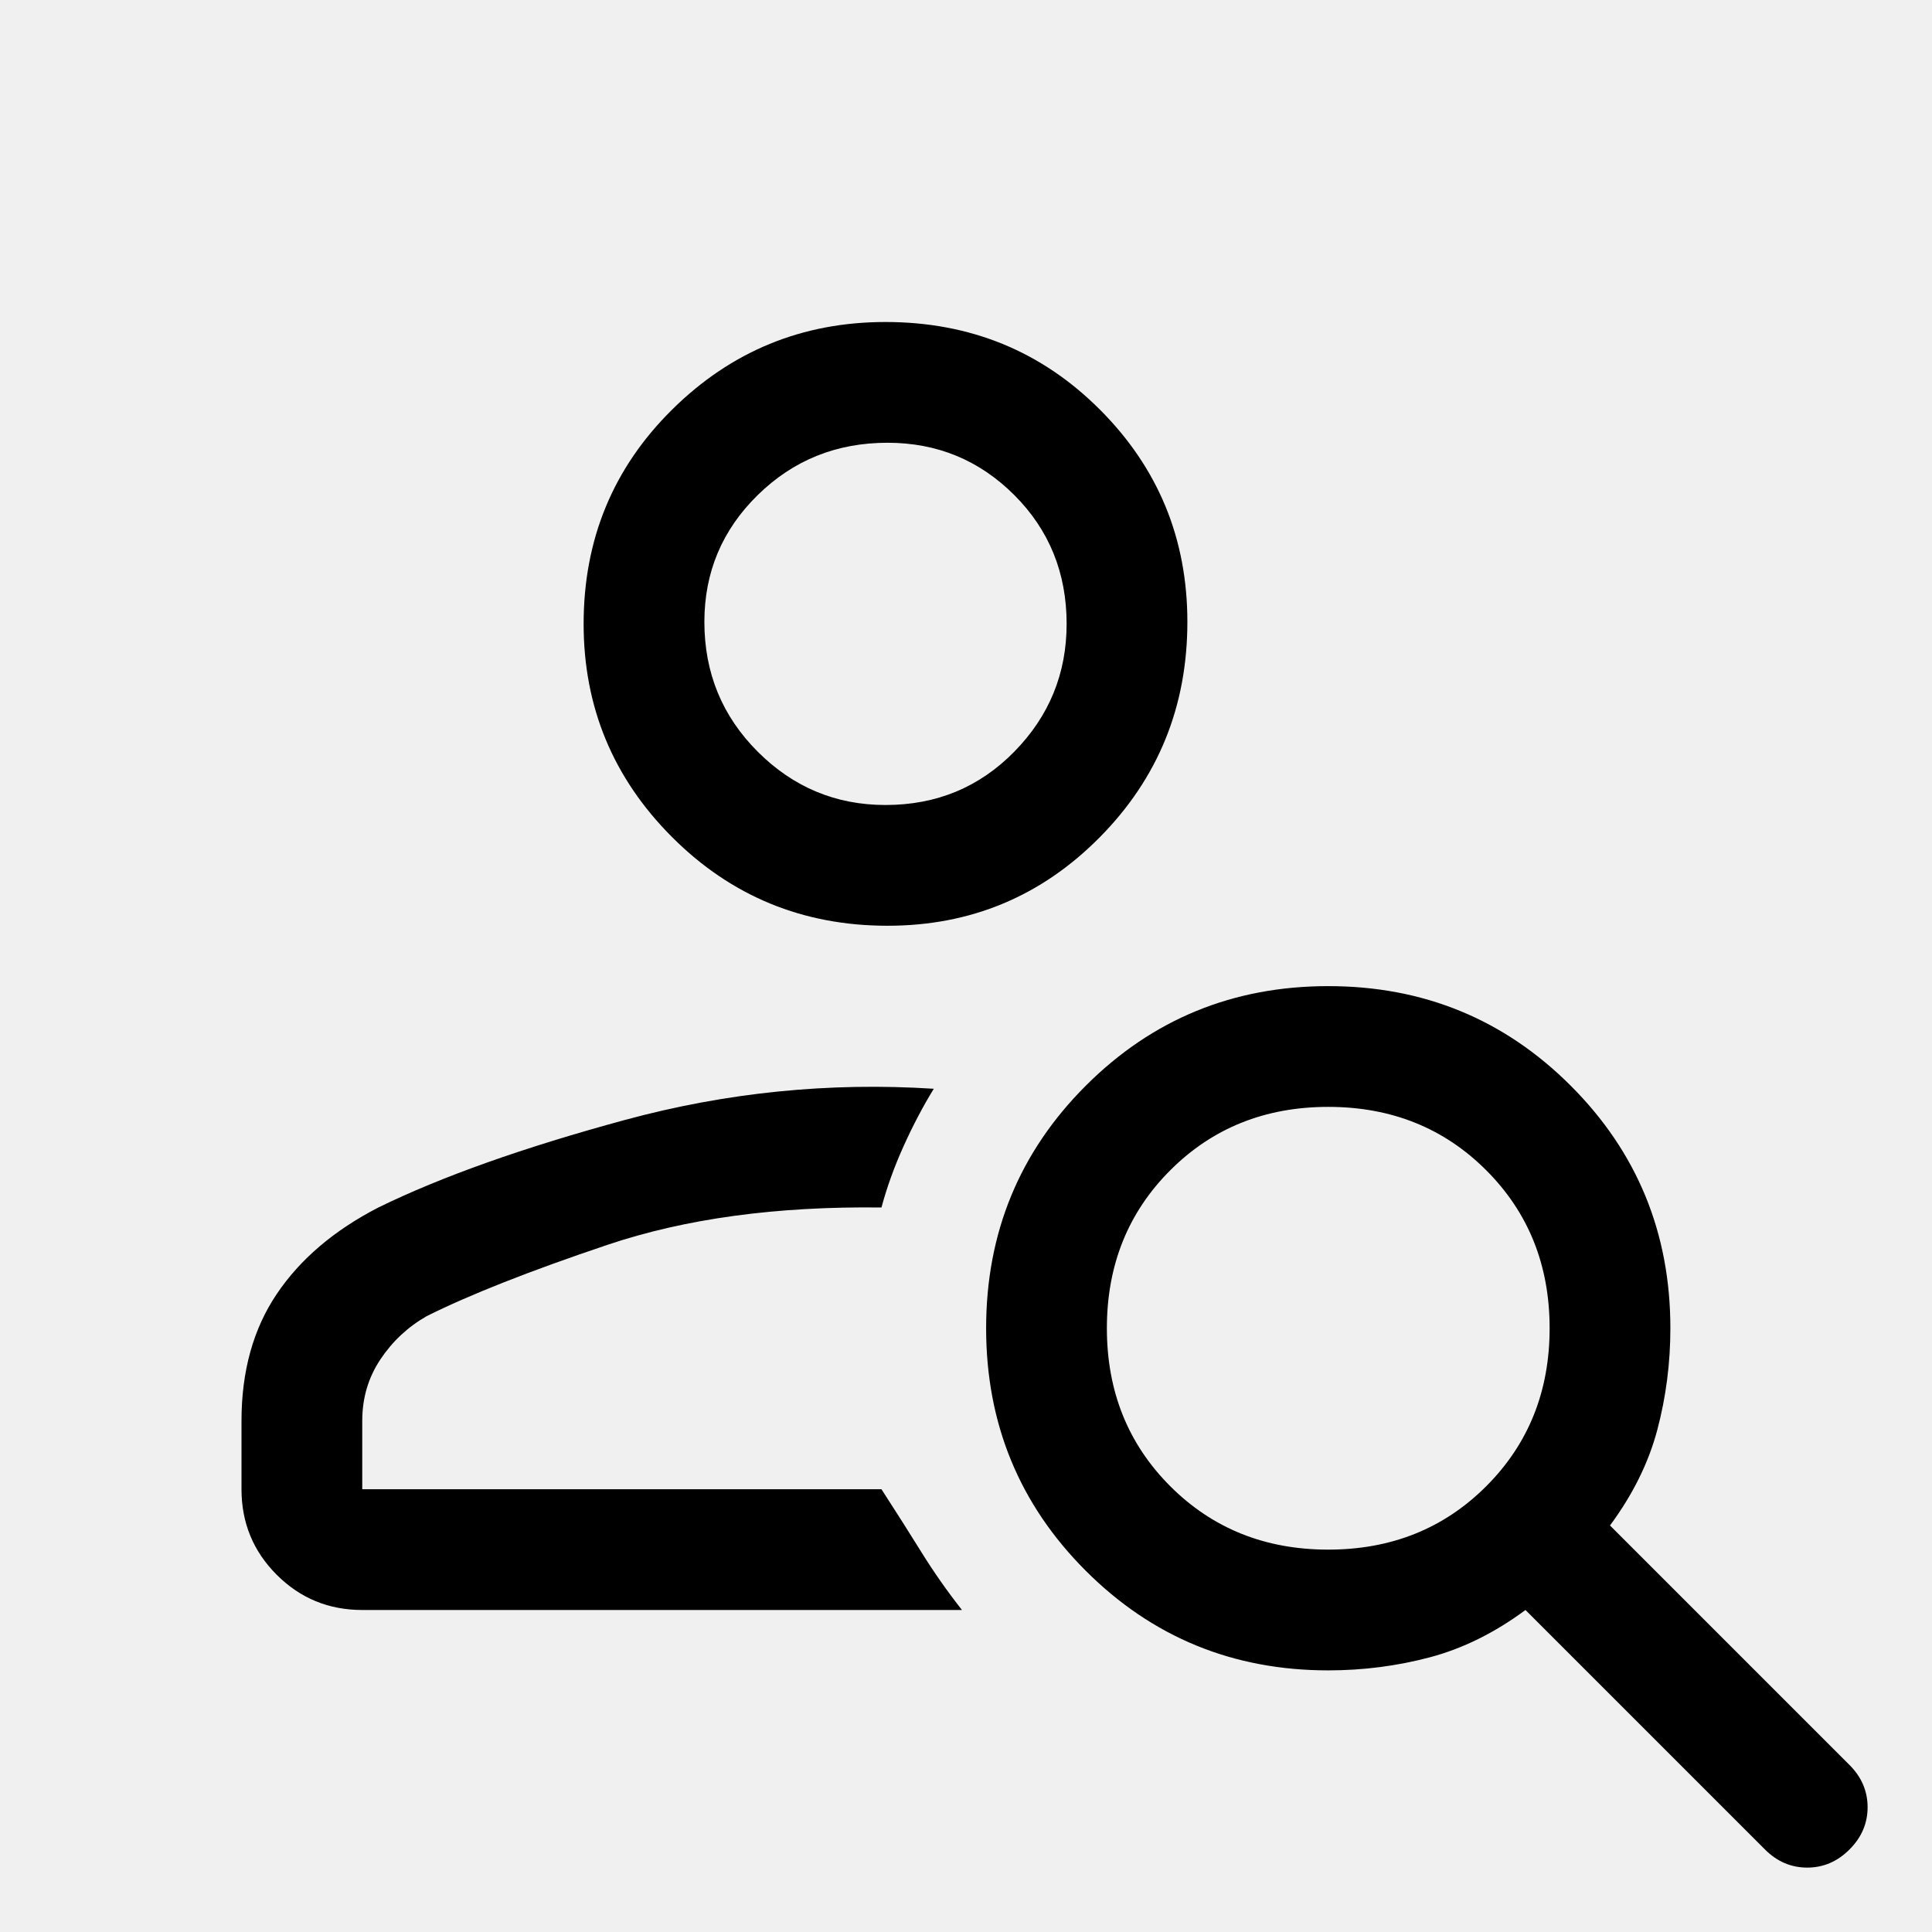
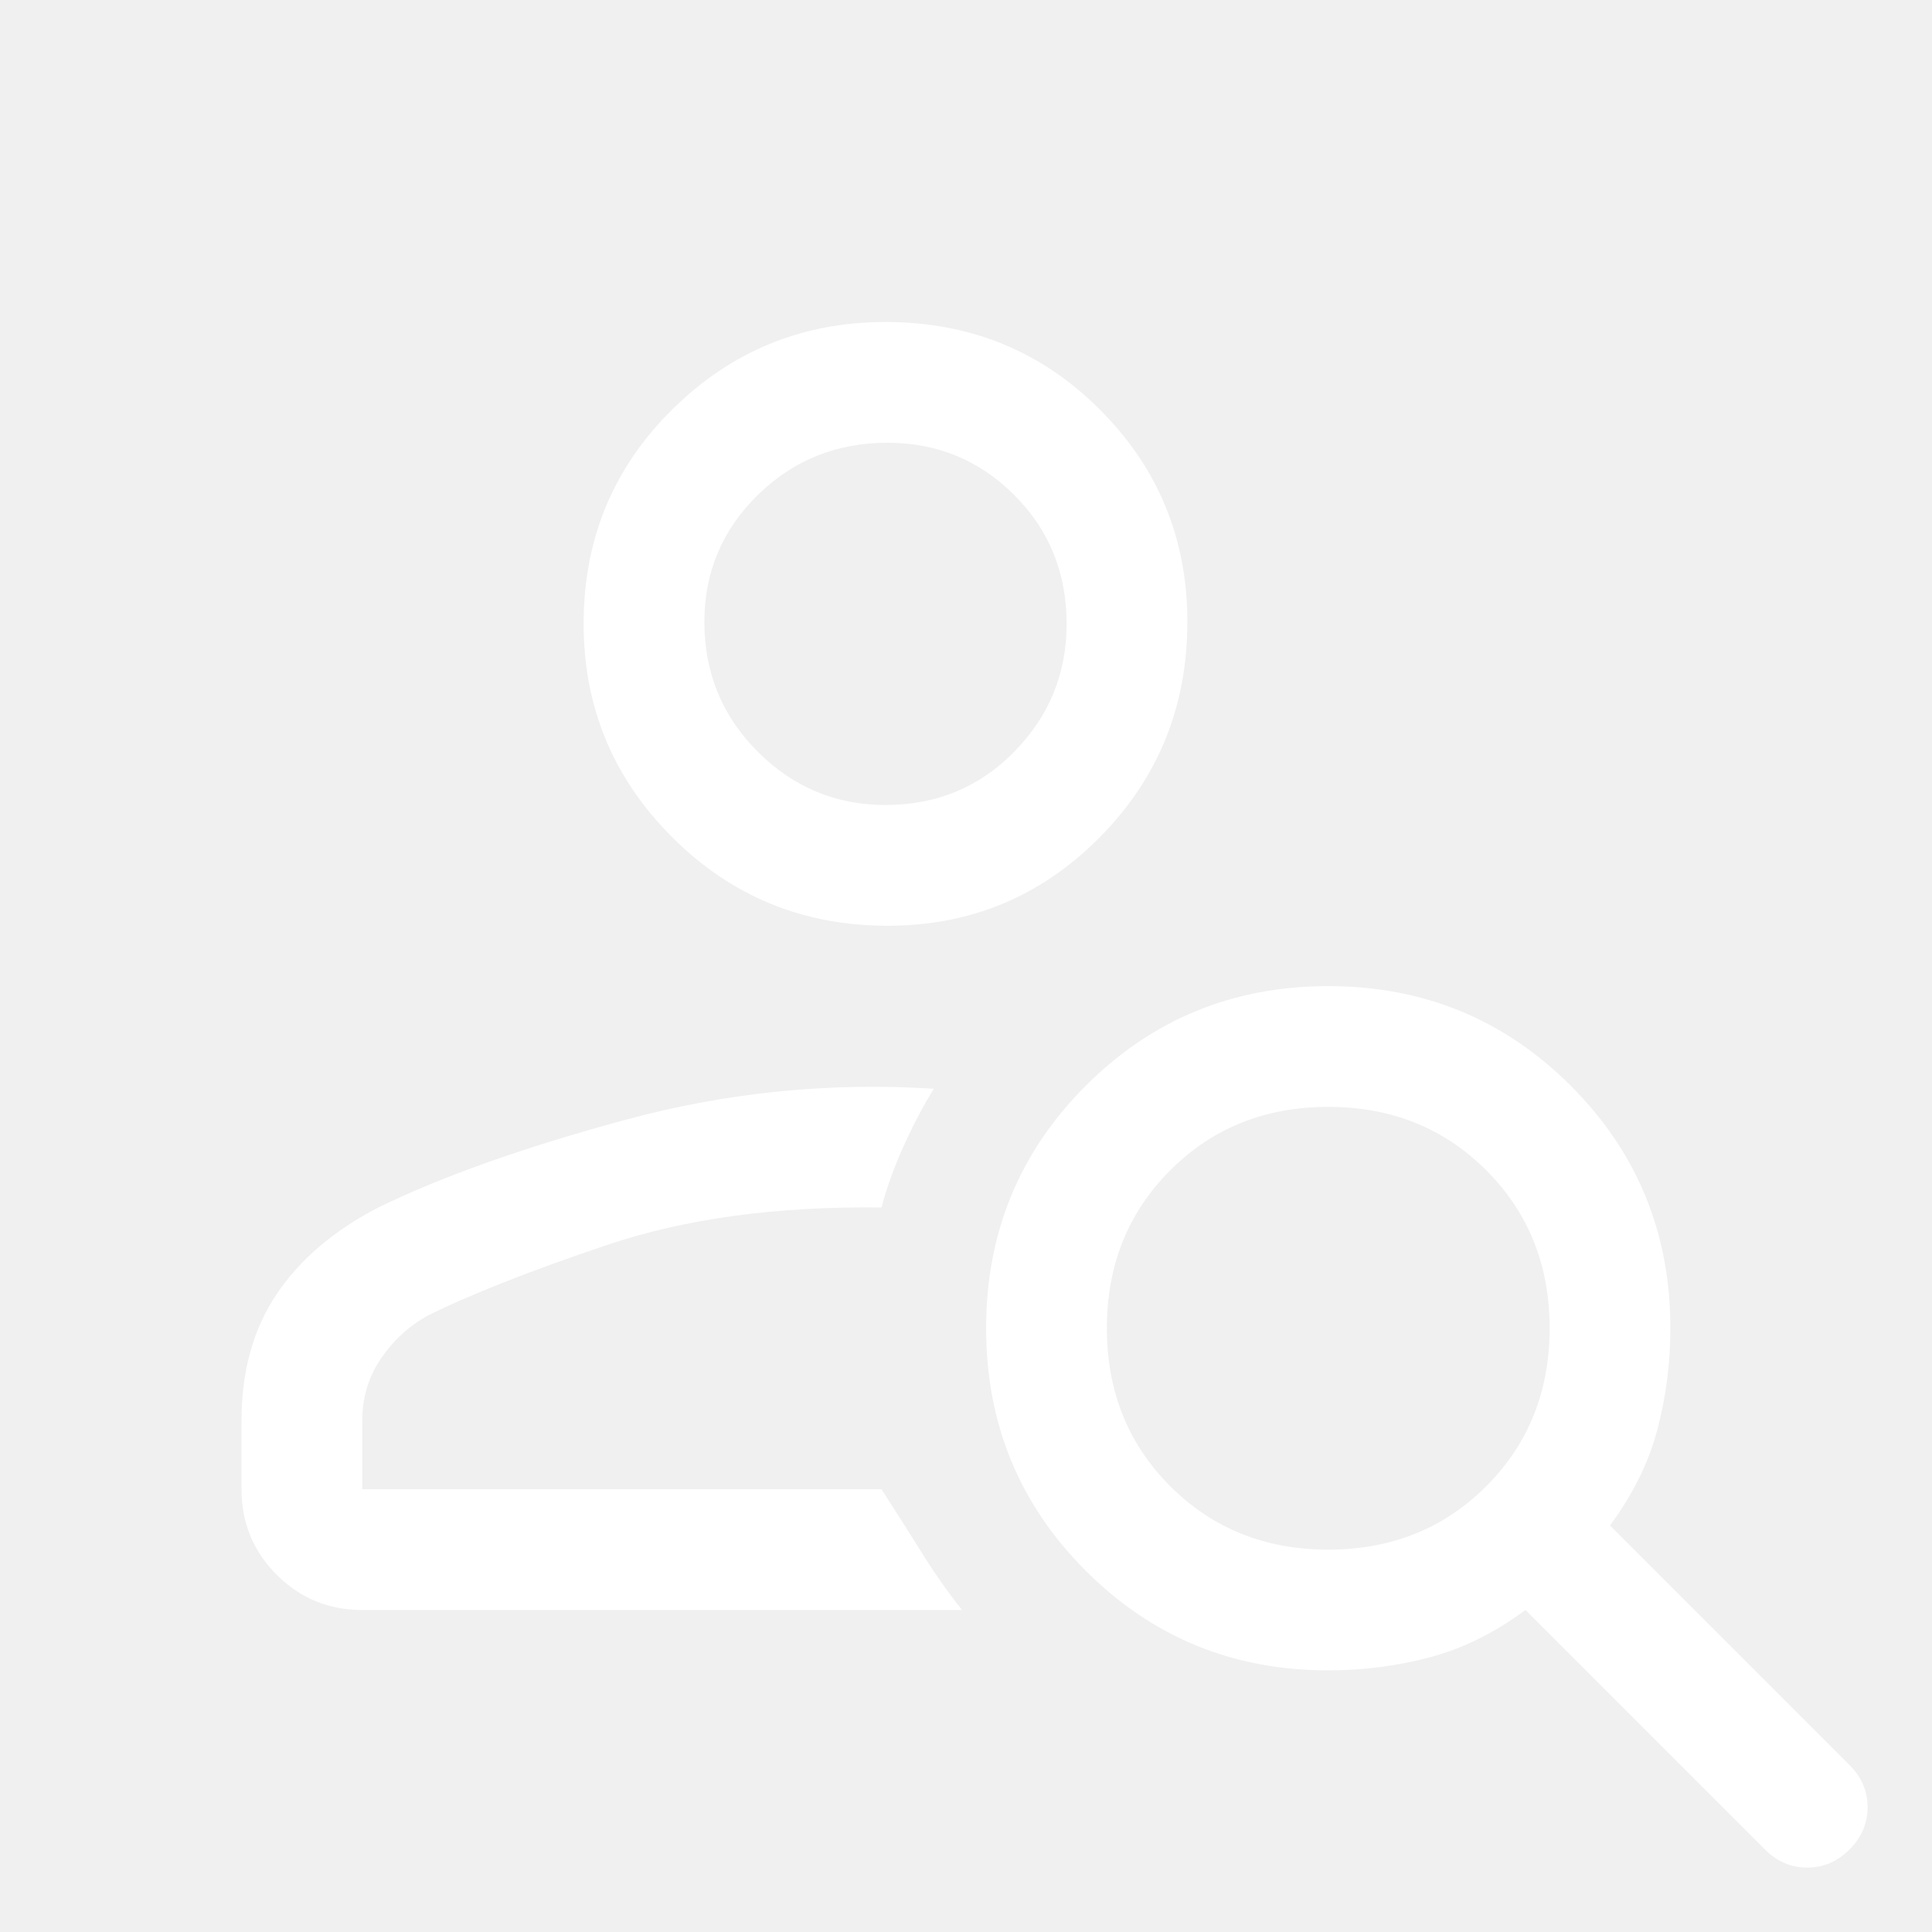
- <svg xmlns="http://www.w3.org/2000/svg" height="48" width="48">
+ <svg xmlns="http://www.w3.org/2000/svg" height="48" width="48" fill="#FFFFFF">
  <path d="M22.05 23q-3.15 0-5.35-2.2-2.2-2.2-2.2-5.3 0-3.15 2.2-5.325Q18.9 8 22 8q3.15 0 5.325 2.175Q29.5 12.35 29.5 15.45q0 3.15-2.175 5.35Q25.15 23 22.05 23ZM22 20q1.9 0 3.2-1.325 1.3-1.325 1.3-3.175 0-1.9-1.3-3.2-1.3-1.3-3.15-1.3-1.9 0-3.225 1.3-1.325 1.3-1.325 3.15 0 1.9 1.325 3.225Q20.15 20 22 20Zm21.85 25.95L37.9 40q-1.15.85-2.375 1.175Q34.3 41.5 33 41.5q-3.55 0-6.025-2.475Q24.5 36.55 24.5 33q0-3.55 2.475-6.025Q29.45 24.5 33 24.5q3.55 0 6.025 2.475Q41.5 29.45 41.5 33q0 1.3-.325 2.525Q40.85 36.75 40 37.9l5.95 5.95q.45.45.45 1.05 0 .6-.45 1.05-.45.45-1.05.45-.6 0-1.05-.45ZM33 38.5q2.35 0 3.925-1.575Q38.5 35.35 38.5 33q0-2.35-1.575-3.925Q35.35 27.5 33 27.5q-2.35 0-3.925 1.575Q27.5 30.65 27.5 33q0 2.35 1.575 3.925Q30.65 38.5 33 38.5ZM23.9 40H9q-1.25 0-2.125-.875T6 37v-1.7q0-1.85.875-3.15Q7.75 30.85 9.4 30q2.35-1.15 6.125-2.175t7.675-.775q-.4.65-.75 1.425T21.9 30q-3.9-.05-6.8.925-2.9.975-4.5 1.775-.7.4-1.15 1.075Q9 34.45 9 35.3V37h12.9q.55.85 1 1.575.45.725 1 1.425ZM22 15.5ZM21.9 37Z" />
</svg>
